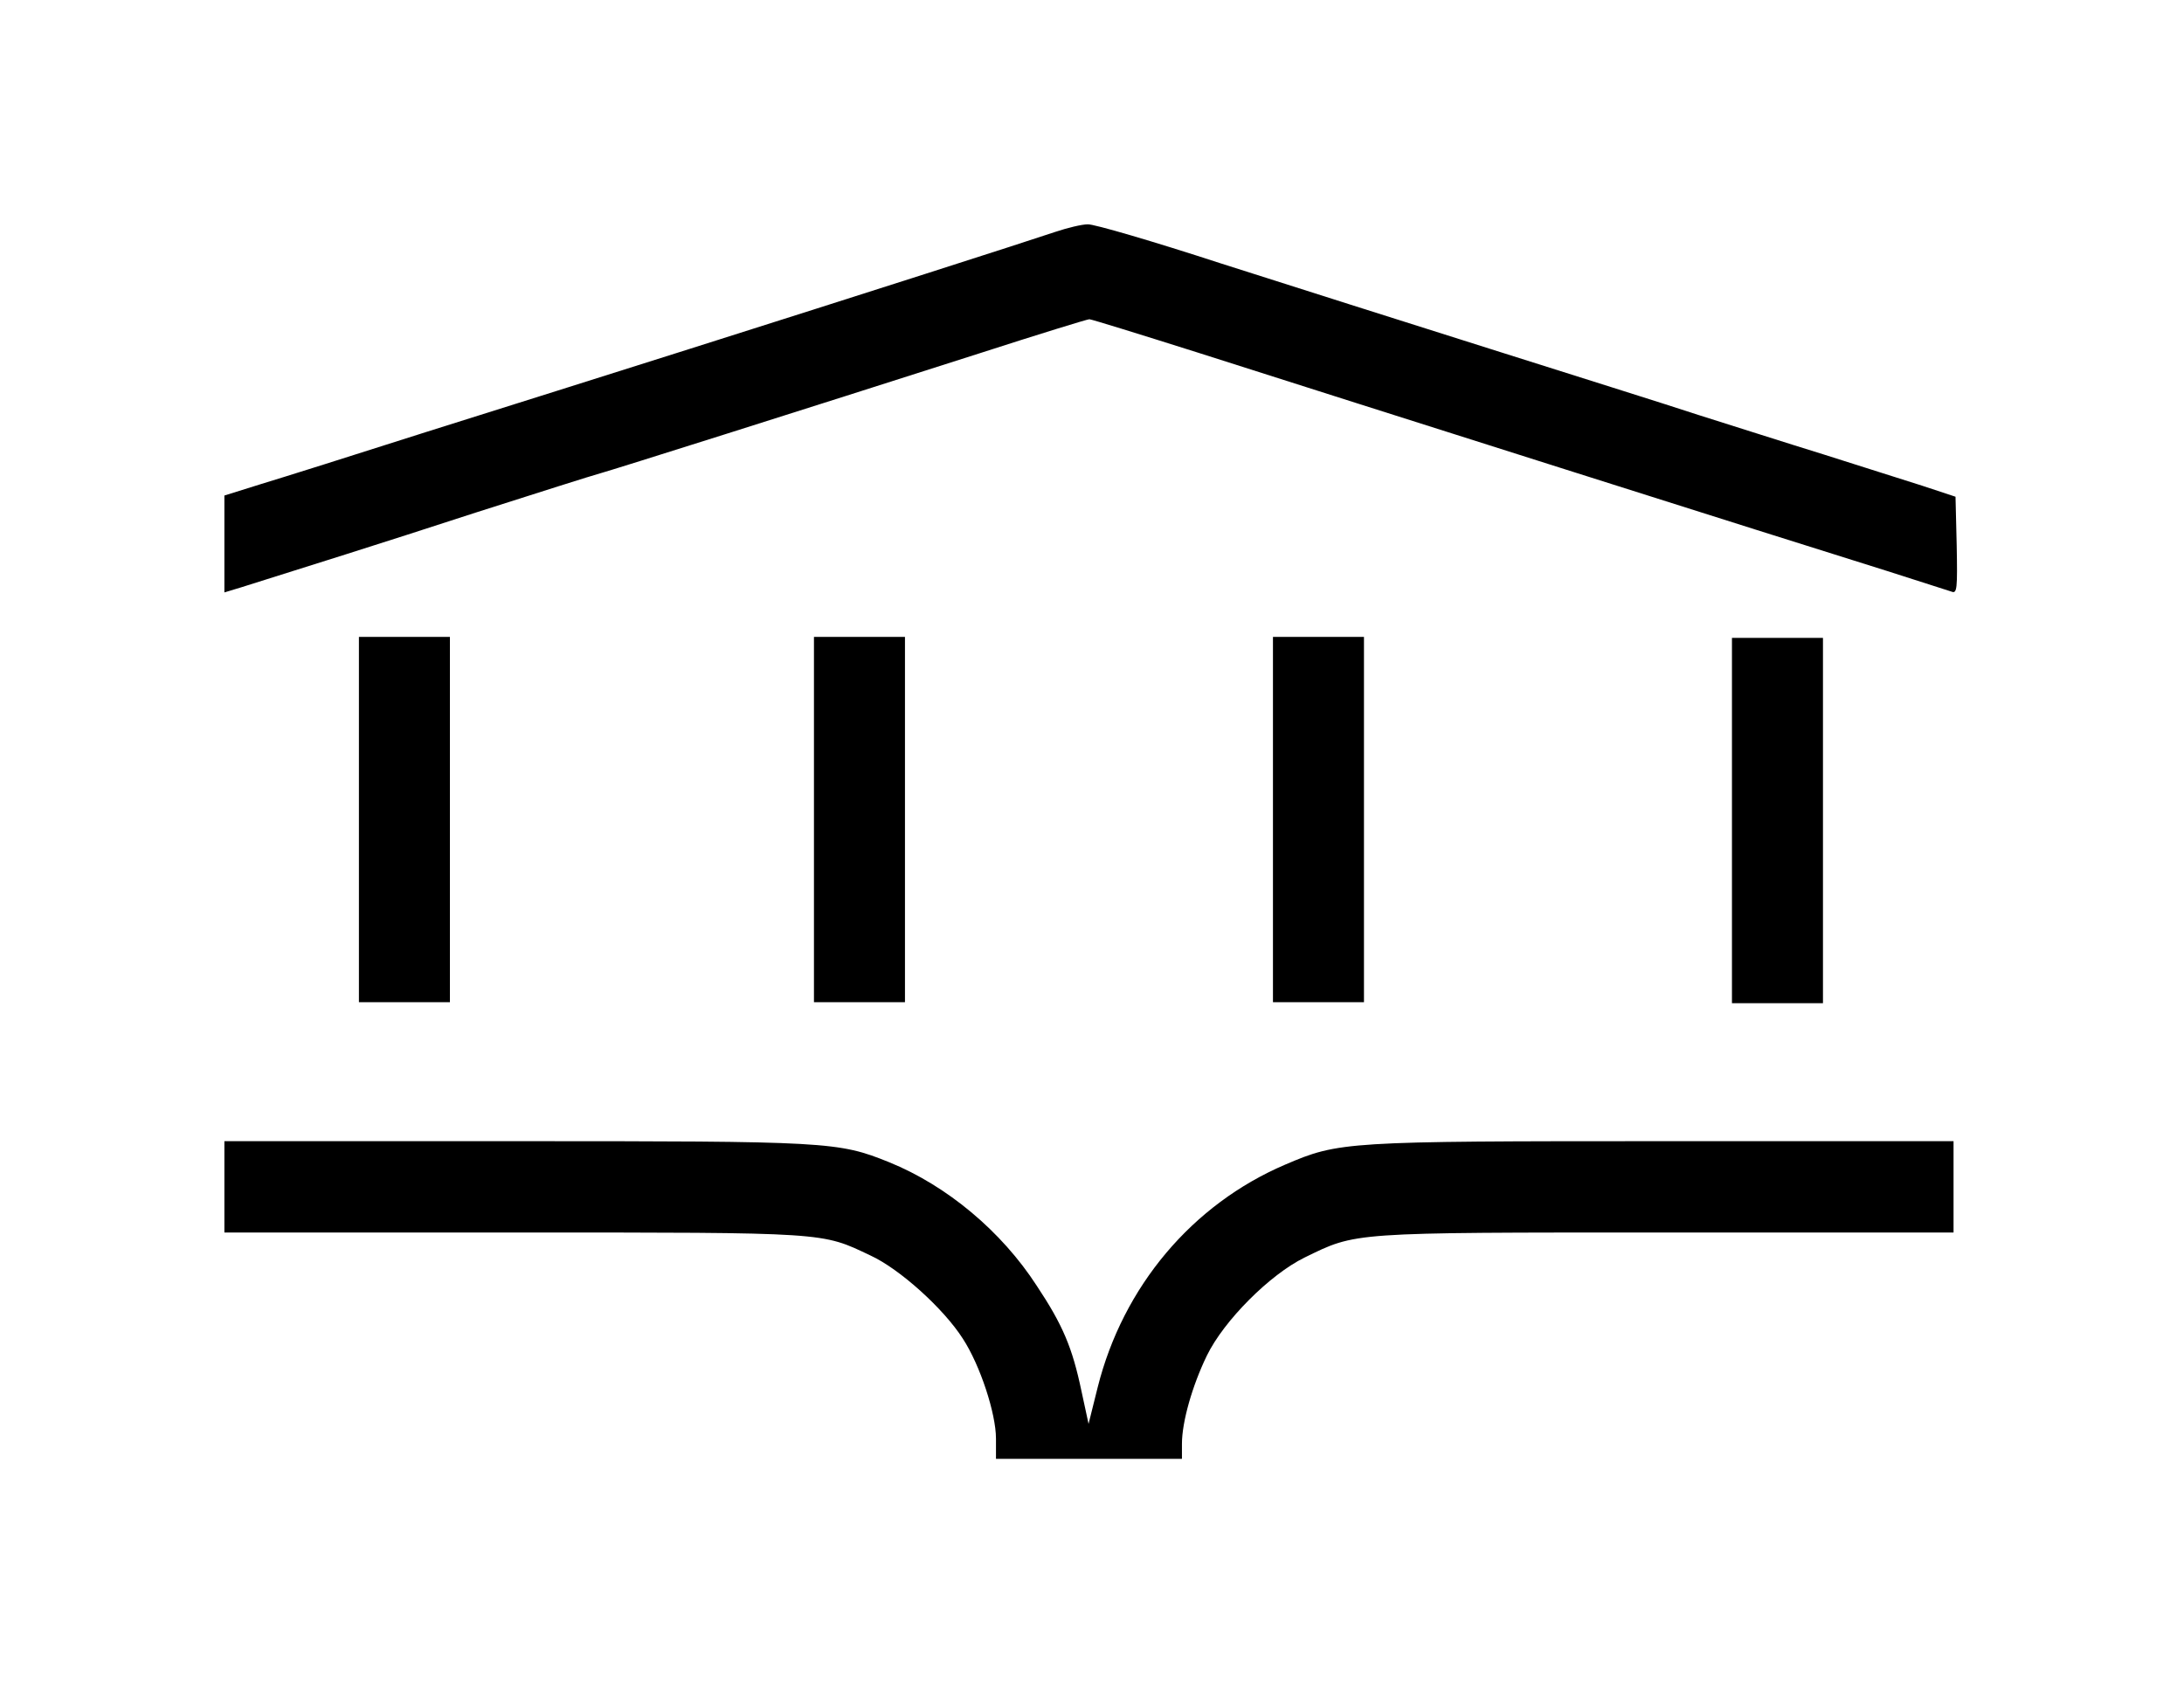
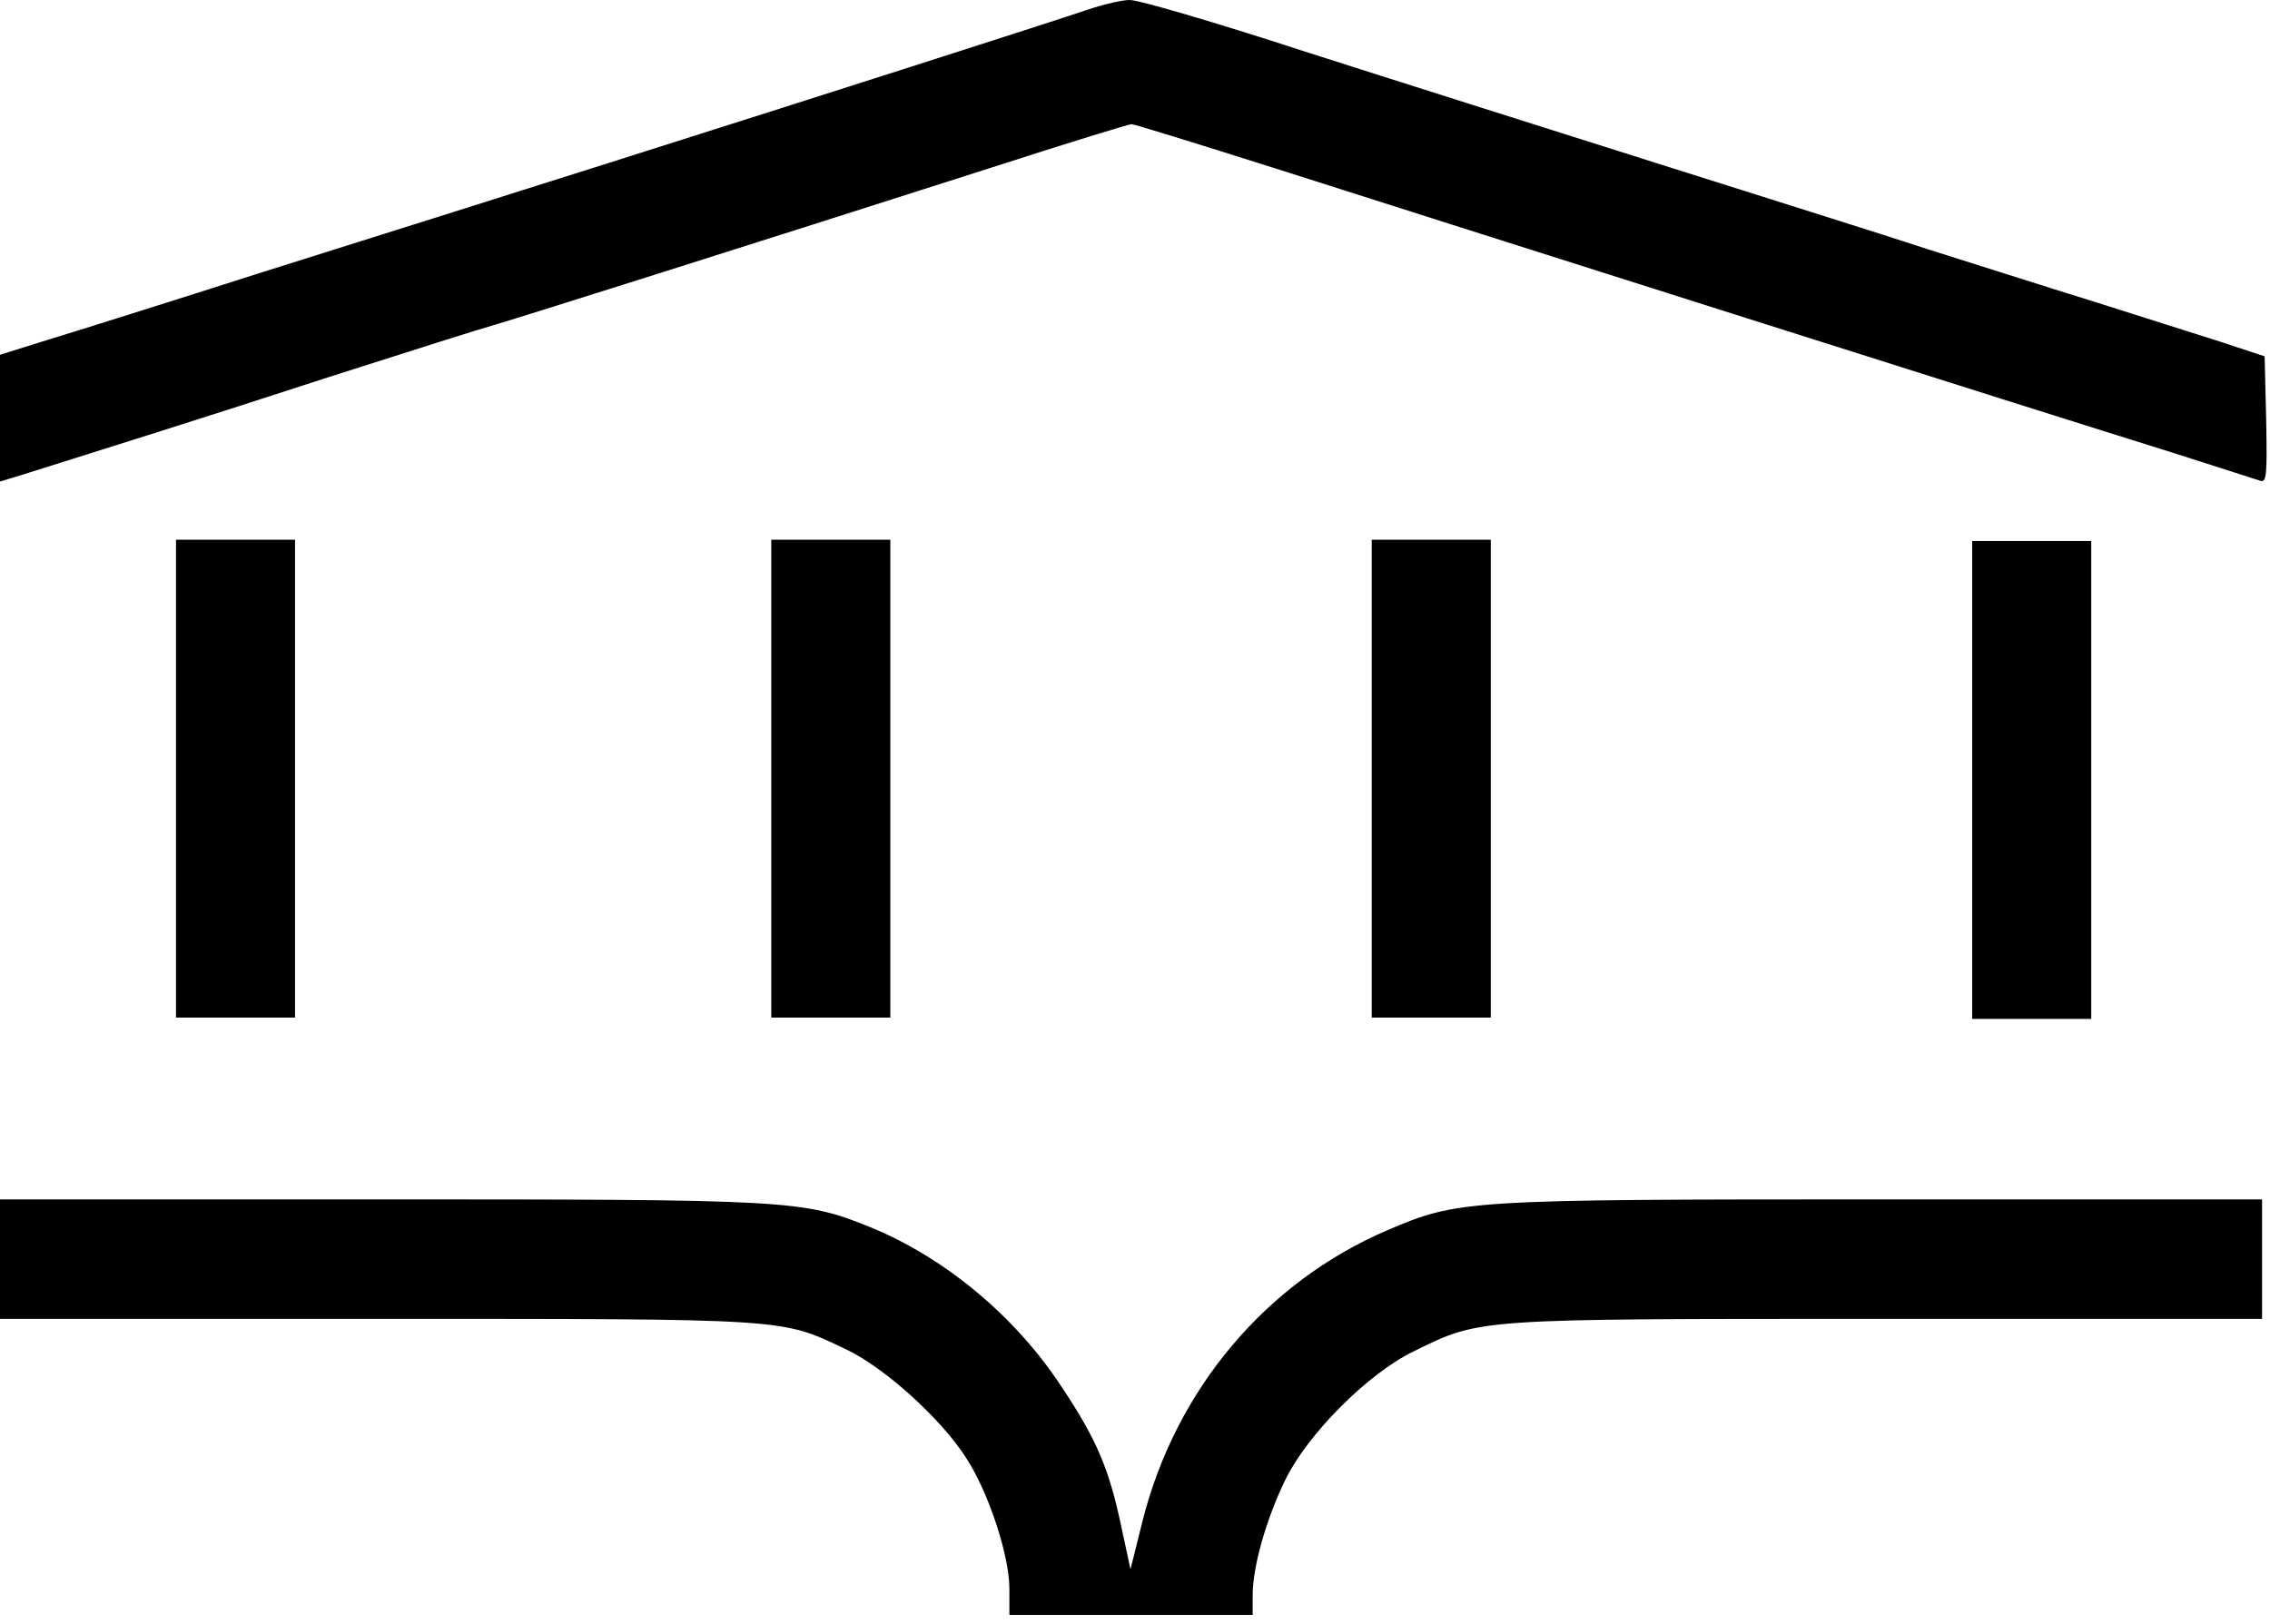
- <svg xmlns="http://www.w3.org/2000/svg" width="146" height="113" viewBox="0 0 146 113">
-   <path d="M70.548 15.505C68.67 16.142 57.561 19.7 46.081 23.337C41.134 24.904 33.225 27.399 28.49 28.886C23.756 30.4 18.783 31.966 17.46 32.364L15 33.134V36.374V39.613L16.137 39.268C20.184 37.993 25.369 36.374 31.797 34.276C35.87 32.975 39.627 31.78 40.129 31.648C41.081 31.382 53.355 27.506 65.549 23.603C69.411 22.355 72.691 21.346 72.823 21.346C72.956 21.346 76.209 22.355 80.071 23.576C90.546 26.922 118.743 35.869 126.15 38.179C128.292 38.869 130.223 39.48 130.461 39.56C130.832 39.719 130.858 39.347 130.805 36.48L130.726 33.214L128.477 32.471C127.234 32.072 124.272 31.143 121.865 30.373C119.457 29.63 115.728 28.435 113.532 27.745C111.363 27.028 105.094 25.063 99.645 23.337C94.196 21.611 86.049 19.036 81.579 17.602C77.108 16.142 73.114 14.974 72.717 15C72.321 15 71.342 15.239 70.548 15.505Z" />
-   <path d="M23.994 54.8V67.013H27.035H30.077V54.8V42.587H27.035H23.994V54.8Z" />
-   <path d="M54.413 54.8V67.013H57.455H60.497V54.8V42.587H57.455H54.413V54.8Z" />
-   <path d="M85.097 54.8V67.013H88.139H91.181V54.8V42.587H88.139H85.097V54.8Z" />
-   <path d="M115.781 54.866V67.08H118.823H121.865V54.866V42.653H118.823H115.781V54.866Z" />
-   <path d="M15 79.359V82.413H34.389C55.444 82.413 54.889 82.386 58.196 83.953C60.153 84.856 63.089 87.511 64.359 89.502C65.523 91.281 66.581 94.52 66.581 96.193V97.547H72.797H79.013V96.538C79.013 95.078 79.701 92.662 80.679 90.644C81.817 88.307 84.885 85.227 87.213 84.086C90.704 82.386 90.149 82.413 111.337 82.413H130.594V79.359V76.306H111.178C89.911 76.306 89.514 76.333 85.917 77.873C79.701 80.528 75.072 86.024 73.379 92.768L72.77 95.21L72.294 93.007C71.686 90.113 71.051 88.599 69.305 85.971C66.951 82.333 63.301 79.28 59.439 77.713C56.026 76.333 55.365 76.306 34.416 76.306H15V79.359Z" />
+ <svg xmlns="http://www.w3.org/2000/svg" width="116" height="83" viewBox="0 0 116 83">
+   <path d="M55.548 0.505C53.67 1.142 42.561 4.7 31.081 8.337C26.134 9.904 18.225 12.399 13.49 13.886C8.755 15.4 3.783 16.966 2.46 17.364L0 18.134V21.374V24.613L1.137 24.268C5.185 22.993 10.369 21.374 16.797 19.276C20.87 17.975 24.627 16.78 25.129 16.648C26.081 16.382 38.355 12.506 50.549 8.603C54.411 7.355 57.691 6.346 57.823 6.346C57.956 6.346 61.209 7.355 65.071 8.576C75.546 11.921 103.743 20.869 111.15 23.179C113.292 23.869 115.223 24.48 115.461 24.56C115.832 24.719 115.858 24.347 115.805 21.48L115.726 18.214L113.477 17.471C112.234 17.072 109.272 16.143 106.865 15.373C104.457 14.63 100.728 13.435 98.532 12.745C96.363 12.028 90.094 10.063 84.645 8.337C79.196 6.611 71.049 4.036 66.579 2.602C62.108 1.142 58.114 -0.026 57.717 0C57.321 0 56.342 0.239 55.548 0.505Z" />
+   <path d="M8.994 39.8V52.013H12.036H15.077V39.8V27.587H12.036H8.994V39.8Z" />
+   <path d="M39.413 39.8V52.013H42.455H45.497V39.8V27.587H42.455H39.413V39.8Z" />
+   <path d="M70.097 39.8V52.013H73.139H76.181V39.8V27.587H73.139H70.097V39.8Z" />
+   <path d="M100.781 39.866V52.08H103.823H106.865V39.866V27.653H103.823H100.781V39.866Z" />
+   <path d="M0 64.359V67.413H19.389C40.444 67.413 39.889 67.386 43.196 68.953C45.153 69.856 48.089 72.511 49.359 74.502C50.523 76.281 51.581 79.52 51.581 81.193V82.547H57.797H64.013V81.538C64.013 80.078 64.701 77.662 65.679 75.644C66.817 73.307 69.885 70.227 72.213 69.086C75.704 67.386 75.149 67.413 96.337 67.413H115.594V64.359V61.306H96.178C74.911 61.306 74.514 61.333 70.917 62.873C64.701 65.528 60.072 71.024 58.379 77.768L57.77 80.21L57.294 78.007C56.686 75.113 56.051 73.599 54.305 70.971C51.951 67.333 48.301 64.28 44.439 62.713C41.026 61.333 40.365 61.306 19.416 61.306H0V64.359Z" />
</svg>
